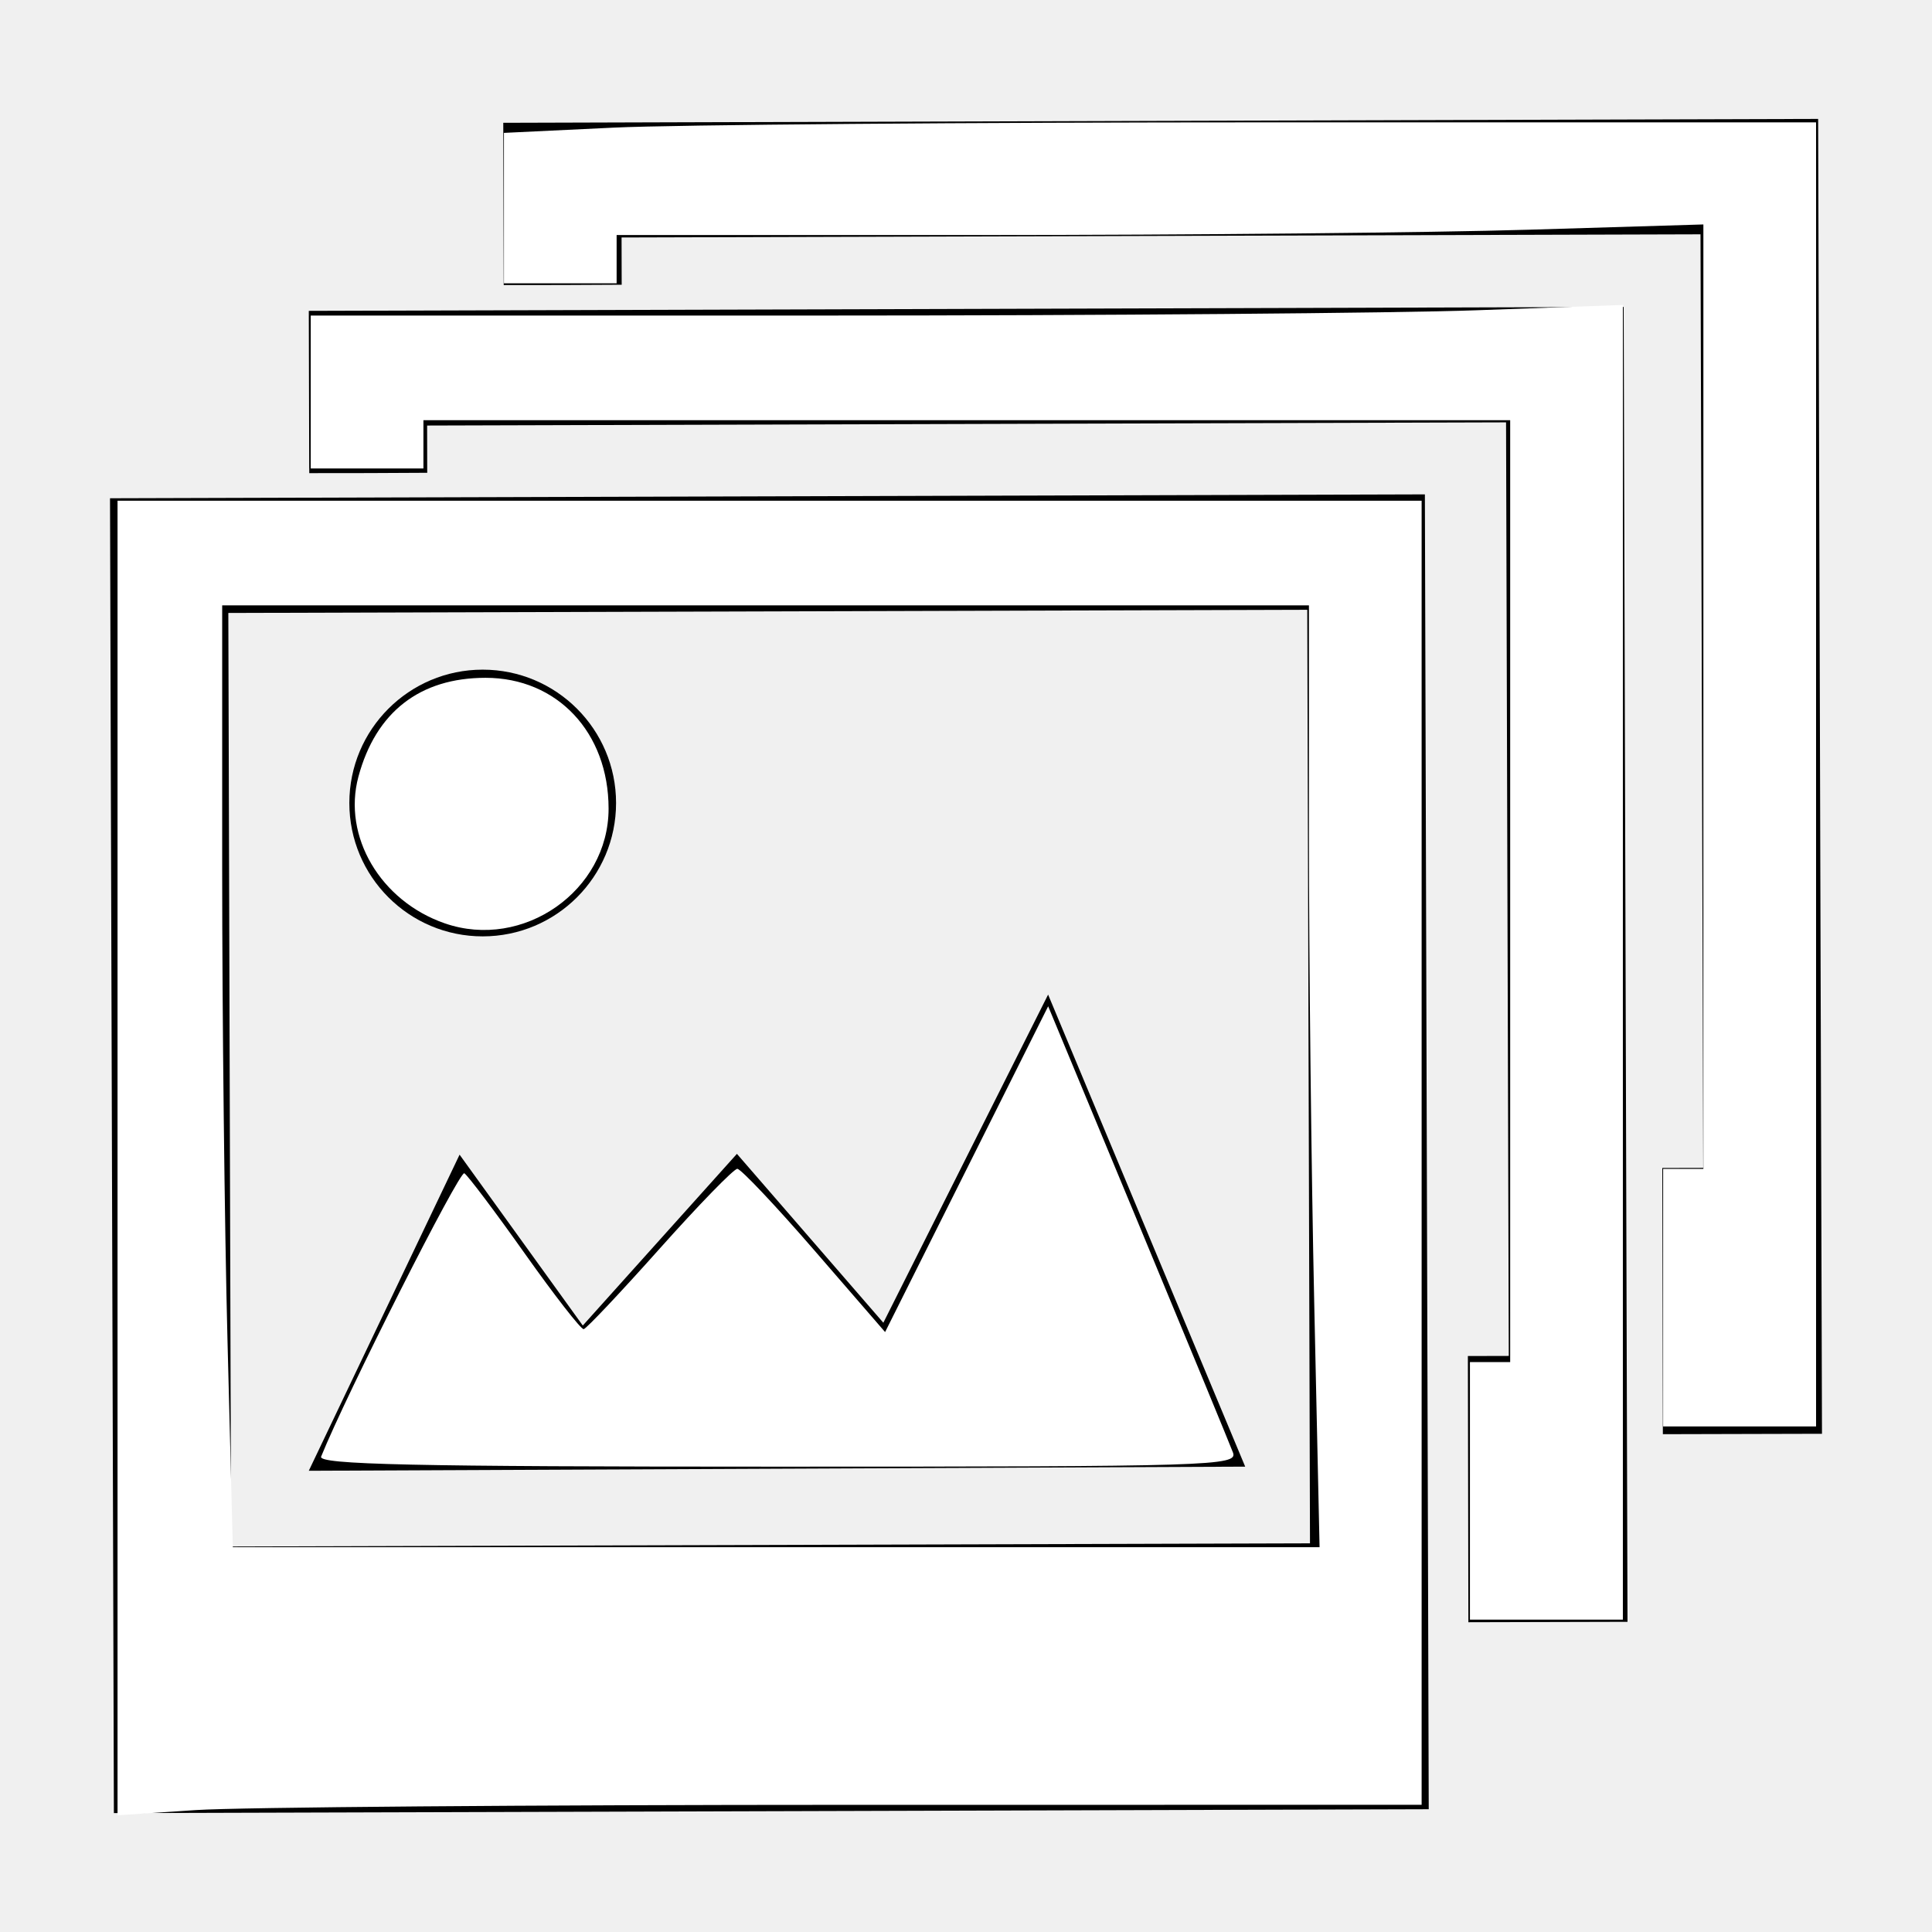
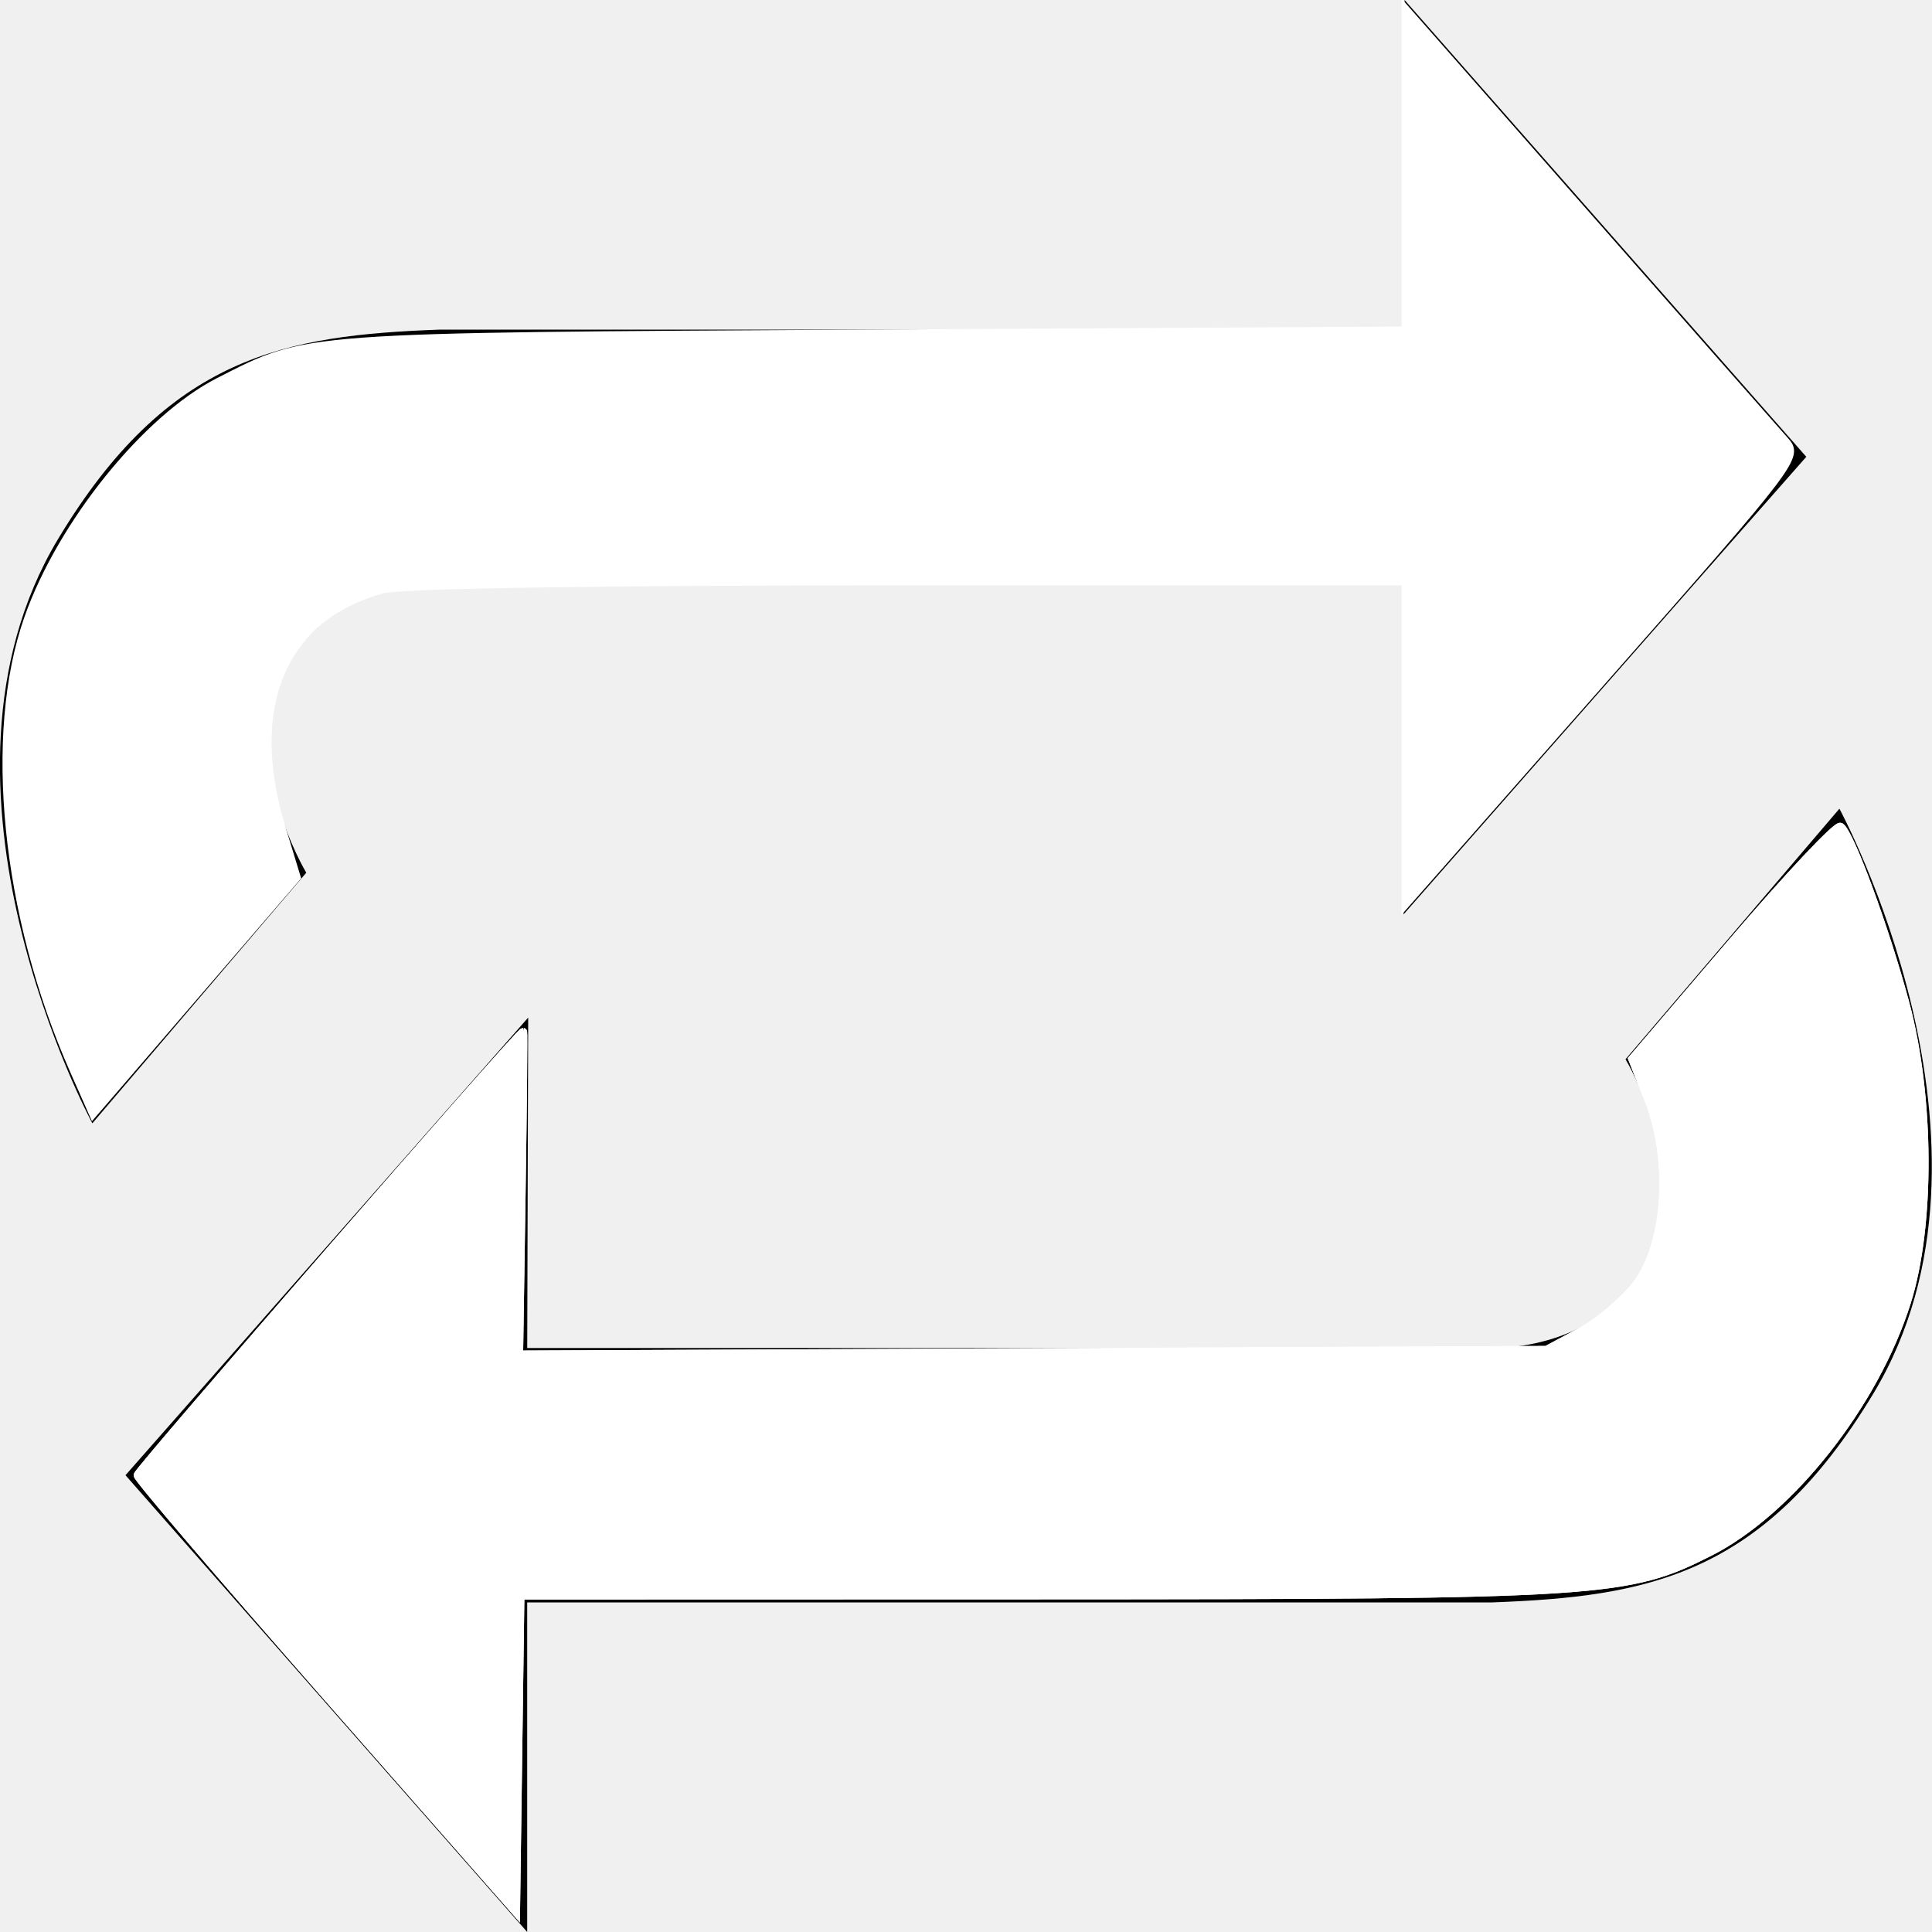
- <svg xmlns="http://www.w3.org/2000/svg" version="1.1" x="0px" y="0px" width="113.39px" height="113.39px" viewBox="0 0 113.39 113.39" enable-background="new 0 0 113.39 113.39" xml:space="preserve" id="svg3045">
-   <defs id="defs3058" />
-   <g id="ZDJ1">
-     <polygon id="_x31_3" points="61.514,58.373 51.844,77.632 43.25,67.72 34.204,77.796 26.973,67.768 18.123,86.32 73.081,86.078     " />
-     <path id="_x31_2" d="M6.457,29.243l0.227,77.169l77.169-0.227l-0.226-77.17L6.457,29.243z M76.884,90.579l-63.322,0.187   l-0.161-54.791l63.323-0.186L76.884,90.579z" />
-     <circle id="_x31_1" cx="28.33" cy="47.129" r="7.827" />
-   </g>
-   <g id="ZDJ2">
-     <path d="M86.18,95.21l9.339-0.024l-0.226-77.17l-77.17,0.228l0.025,9.13l0.003,0.395c2.35-0.001,4.598-0.002,6.924-0.021   l-0.002-0.219l-0.005-2.554l63.323-0.186l0.16,54.791l-2.401,0.006" id="path3052" />
-     <path d="M97.594,84.173l9.339-0.024l-0.226-77.17l-77.17,0.228l0.024,9.13l0.003,0.395c2.35-0.001,4.598-0.002,6.924-0.021   l-0.002-0.219l-0.006-2.554l63.323-0.186l0.16,54.791l-2.401,0.006" id="path3054" />
-   </g>
-   <path style="fill:#ffffff" d="m 6.898,67.964 0,-38.577 38.269,0 38.269,0 0,38.269 0,38.269 -33.663,0.002 c -18.514,0.001 -35.736,0.14 -38.269,0.307 l -4.606,0.305 0,-38.577 z M 77.134,76.556 C 76.962,68.718 76.822,56.28 76.822,48.917 l 0,-13.388 -31.891,0 -31.891,0 0,15.514 c 0,8.533 0.14,20.97 0.312,27.639 l 0.312,12.124 31.891,0 31.891,0 -0.312,-14.251 z" id="path3062" />
-   <path style="fill:#ffffff" d="m 18.846,85.491 c 1.461,-3.624 8.123,-16.805 8.406,-16.631 0.205,0.127 1.802,2.246 3.548,4.71 1.746,2.464 3.302,4.461 3.456,4.439 0.154,-0.022 2.161,-2.148 4.46,-4.725 2.299,-2.576 4.349,-4.685 4.557,-4.685 0.208,0 2.245,2.156 4.526,4.79 l 4.148,4.79 4.785,-9.56 4.785,-9.56 5.27,12.683 c 2.899,6.976 5.408,13.056 5.577,13.51 0.29,0.781 -1.178,0.827 -26.724,0.827 -21.437,0 -26.982,-0.122 -26.793,-0.591 z" id="path3064" />
-   <path style="fill:#ffffff" d="M 26.106,54.192 C 22.328,52.884 20.092,49.087 21.036,45.583 c 1.021,-3.791 3.607,-5.802 7.462,-5.802 4.206,0 7.22,3.206 7.22,7.679 0,4.817 -5.01,8.325 -9.612,6.732 z" id="path3066" />
-   <path style="fill:#ffffff" d="m 86.271,87.499 0,-7.559 1.181,0 1.181,0 0,-27.639 0,-27.639 -31.891,0 -31.891,0 0,1.417 0,1.417 -3.307,0 -3.307,0 0,-4.488 0,-4.488 29.925,0 c 16.459,0 33.786,-0.14 38.505,-0.311 l 8.58,-0.311 0,38.58 0,38.58 -4.488,0 -4.488,0 0,-7.559 z" id="path3068" />
-   <path style="fill:#ffffff" d="m 97.61,76.16 0,-7.559 1.181,0 1.181,0 0,-27.714 0,-27.714 -10.276,0.31 c -5.652,0.171 -20.003,0.311 -31.891,0.311 l -21.615,0.001 0,1.417 0,1.417 -3.307,0 -3.307,0 0,-4.415 0,-4.415 6.453,-0.309 C 39.578,7.321 56.905,7.181 74.534,7.181 l 32.052,0 0,38.269 0,38.269 -4.488,0 -4.488,0 0,-7.559 z" id="path3070" />
+ <svg xmlns="http://www.w3.org/2000/svg" version="1.1" id="AUTO_PRZEWRACANIE" x="0px" y="0px" width="113.391px" height="113.391px" viewBox="0 0 113.391 113.391" enable-background="new 0 0 113.391 113.391" xml:space="preserve">
+   <defs id="defs3040" />
+   <path id="L1" d="M17.976,51.221c0,0-4.133-6.834-1.088-12.219c2.881-5.094,9.208-4.729,9.208-4.729h56.339l-0.058,19.393  l23.636-26.856L82.437,0v19.345h-56.63c-9.063,0.336-15.938,1.523-22.405,12.3C-5.3,46.147,5.42,65.928,5.42,65.928L17.976,51.221z   M95.403,62.169c0,0,4.135,6.834,1.09,12.218c-2.884,5.095-9.208,4.73-9.208,4.73H30.943L31,59.724L7.365,86.582l23.576,26.809  V94.047h56.629c9.064-0.337,15.94-1.523,22.405-12.3c8.701-14.502-2.018-34.284-2.018-34.284L95.403,62.169z" />
+   <path style="fill:#ffffff;stroke:#ffffff;stroke-width:0.472" d="M 19.182,99.579 C 13.075,92.625 8.079,86.776 8.079,86.581 c 0,-0.273 22.384,-26.01 22.624,-26.012 0.03,-2.97e-4 -0.011,4.259 -0.091,9.466 l -0.146,9.466 30.147,-0.135 30.147,-0.135 1.981,-1.059 c 1.089,-0.582 2.575,-1.838 3.302,-2.791 1.797,-2.356 2.117,-7.265 0.706,-10.833 l -0.949,-2.398 5.92,-6.928 c 3.256,-3.81 6.09,-6.822 6.299,-6.694 0.561,0.347 2.662,6.066 3.816,10.386 1.458,5.462 1.495,13.02 0.085,17.501 -1.886,5.995 -6.848,12.283 -11.589,14.685 -4.802,2.433 -6.187,2.523 -39.207,2.532 l -30.582,0.008 -0.128,9.29 -0.128,9.29 L 19.182,99.579 z" id="path3044" />
+   <path style="fill:#ffffff;stroke:#ffffff;stroke-width:0.472" d="M 19.182,99.579 C 13.075,92.625 8.079,86.776 8.079,86.581 c 0,-0.273 22.384,-26.01 22.624,-26.012 0.03,-2.97e-4 -0.011,4.259 -0.091,9.466 l -0.146,9.466 30.147,-0.135 30.147,-0.135 1.981,-1.059 c 1.089,-0.582 2.575,-1.838 3.302,-2.791 1.797,-2.356 2.117,-7.265 0.706,-10.833 l -0.949,-2.398 5.92,-6.928 c 3.256,-3.81 6.09,-6.822 6.299,-6.694 0.561,0.347 2.662,6.066 3.816,10.386 1.458,5.462 1.495,13.02 0.085,17.501 -1.886,5.995 -6.848,12.283 -11.589,14.685 -4.802,2.433 -6.187,2.523 -39.207,2.532 l -30.582,0.008 -0.128,9.29 -0.128,9.29 L 19.182,99.579 z" id="path3046" />
+   <path style="fill:#ffffff;stroke:#ffffff;stroke-width:0.472" d="M 4.339,62.83 C 0.311,53.724 -0.756,43.11 1.667,36.258 3.621,30.732 8.599,24.564 12.855,22.396 c 5.271,-2.685 4.465,-2.626 38.337,-2.818 l 31.301,-0.178 0,-9.429 0,-9.429 10.699,12.179 c 5.885,6.698 11.087,12.611 11.561,13.139 0.849,0.946 0.688,1.157 -10.699,14.084 l -11.561,13.124 0,-9.477 0,-9.477 -29.175,0.003 c -18.087,0.002 -29.824,0.183 -30.884,0.477 -5.881,1.634 -8.088,6.863 -5.908,13.999 l 0.887,2.904 -5.976,6.936 -5.976,6.936 -1.122,-2.538 0,0 z" id="path3048" />
</svg>
